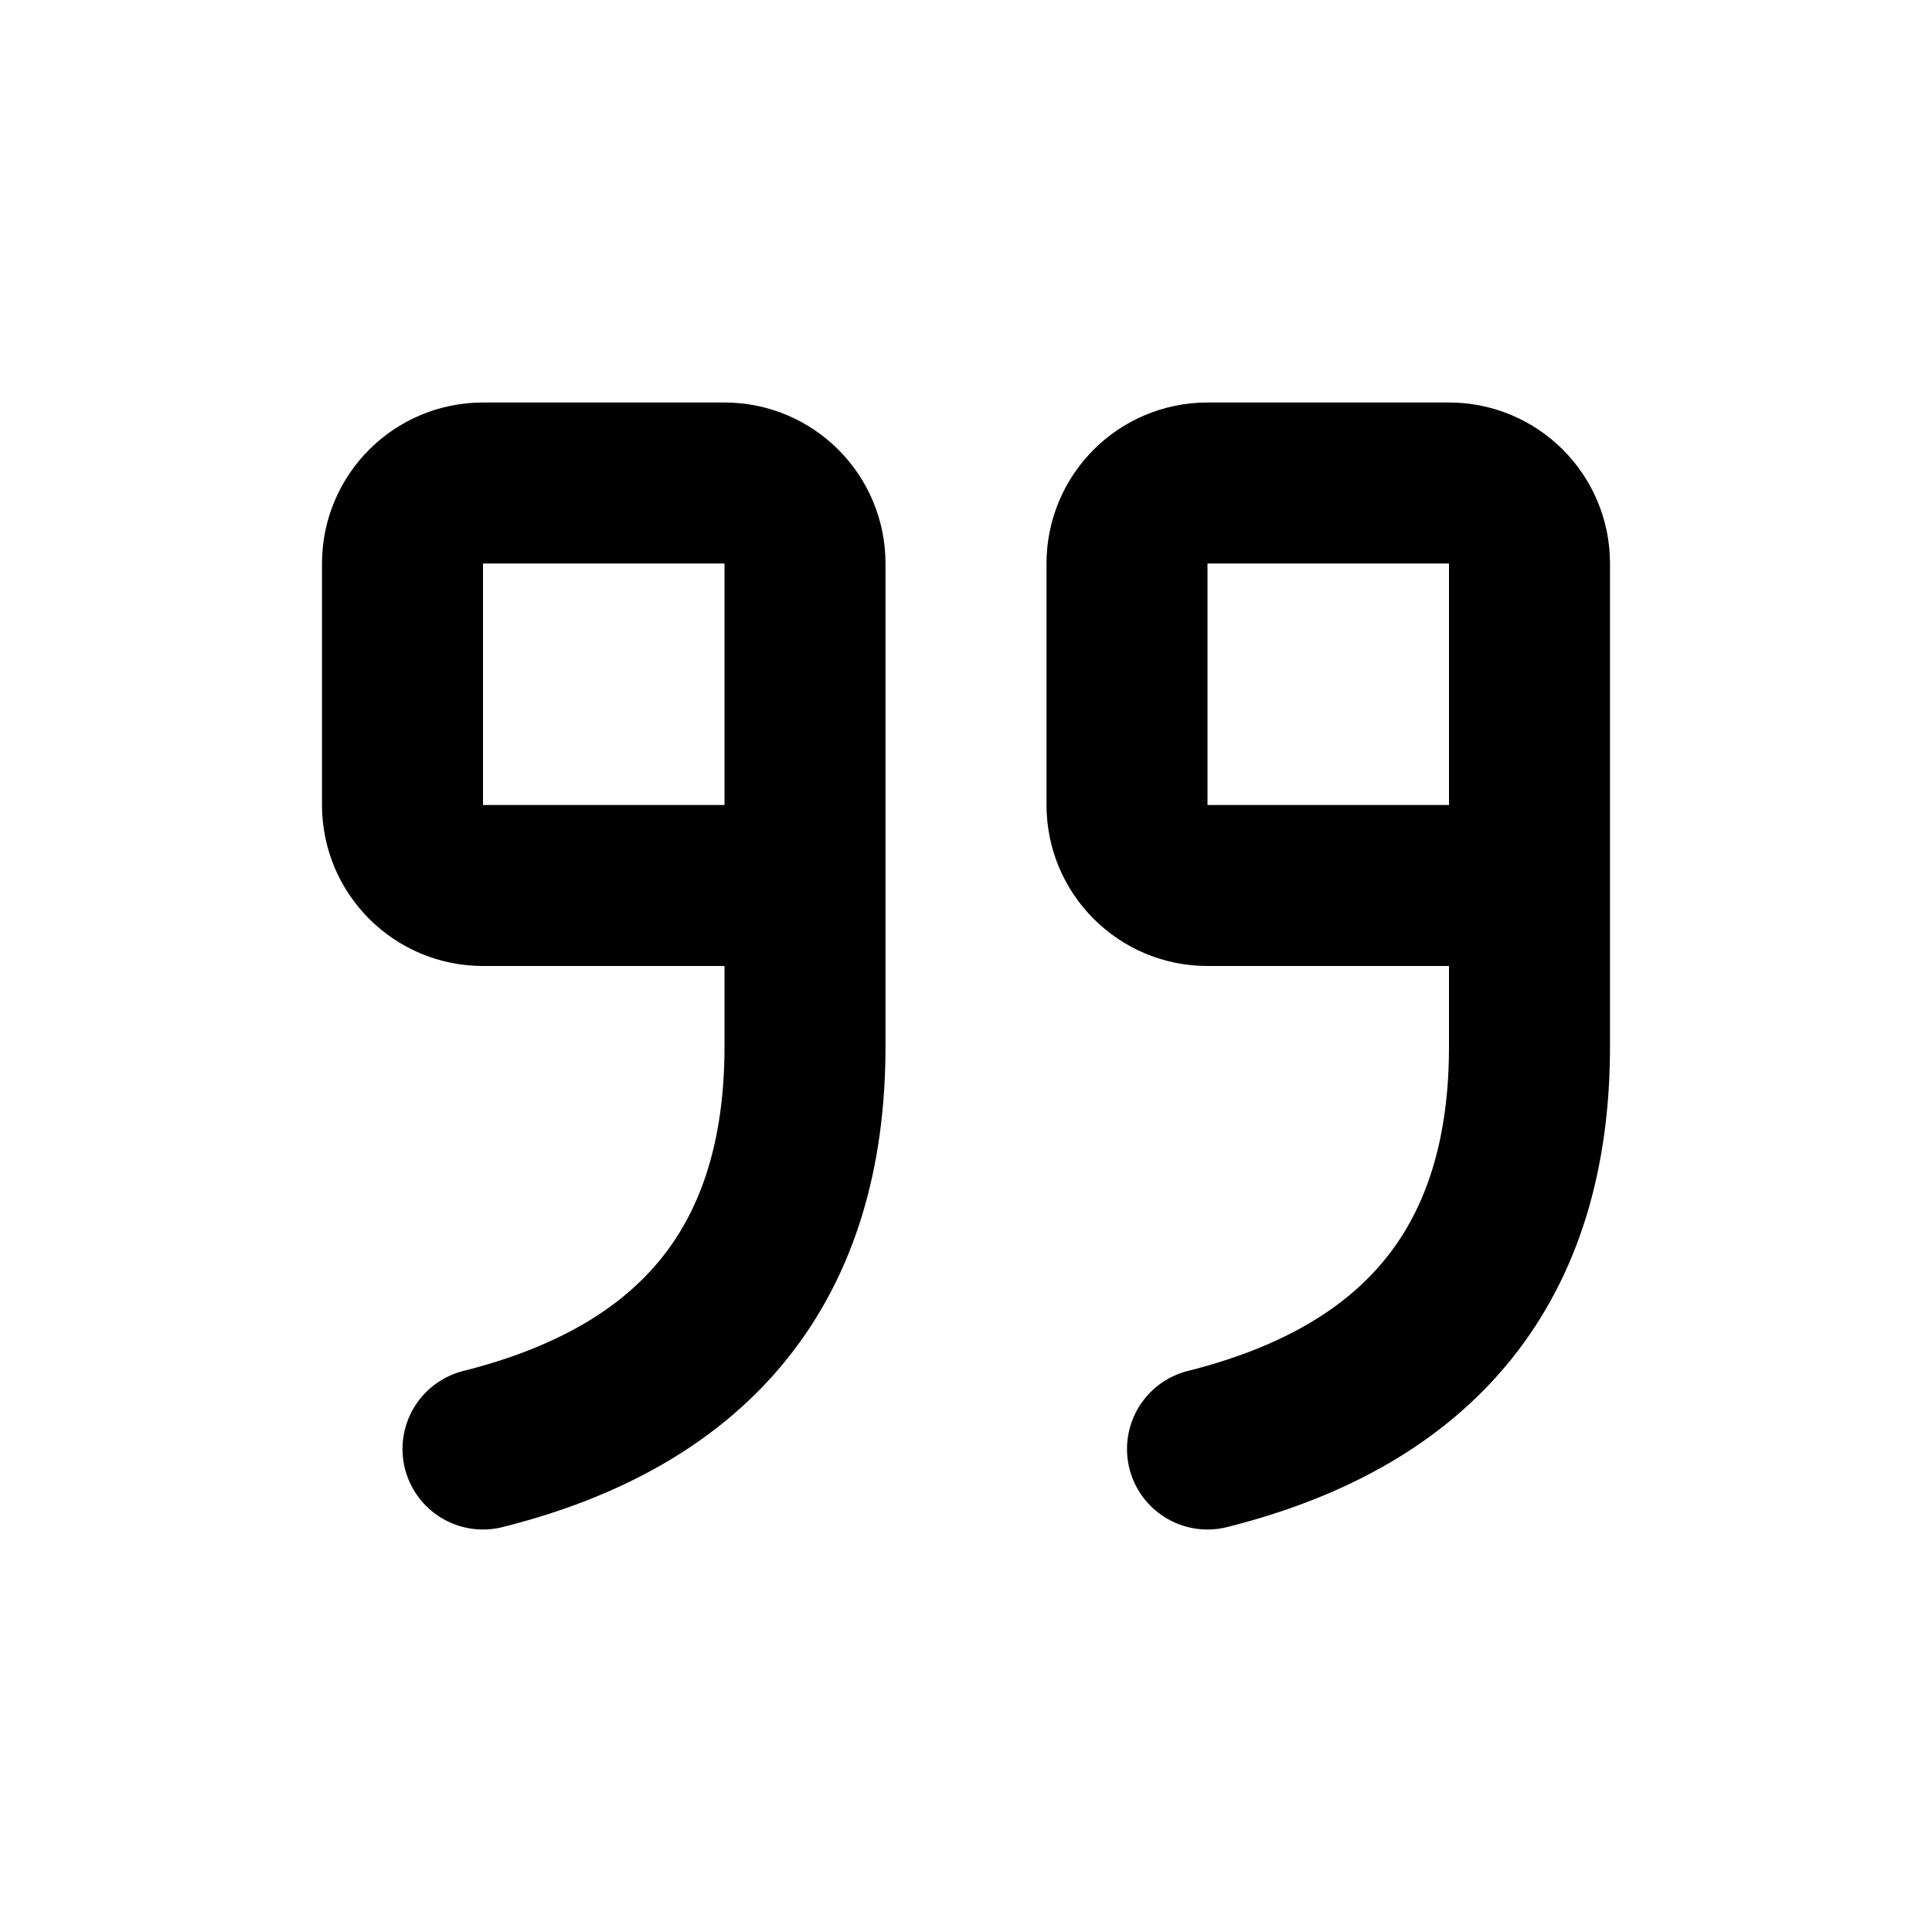
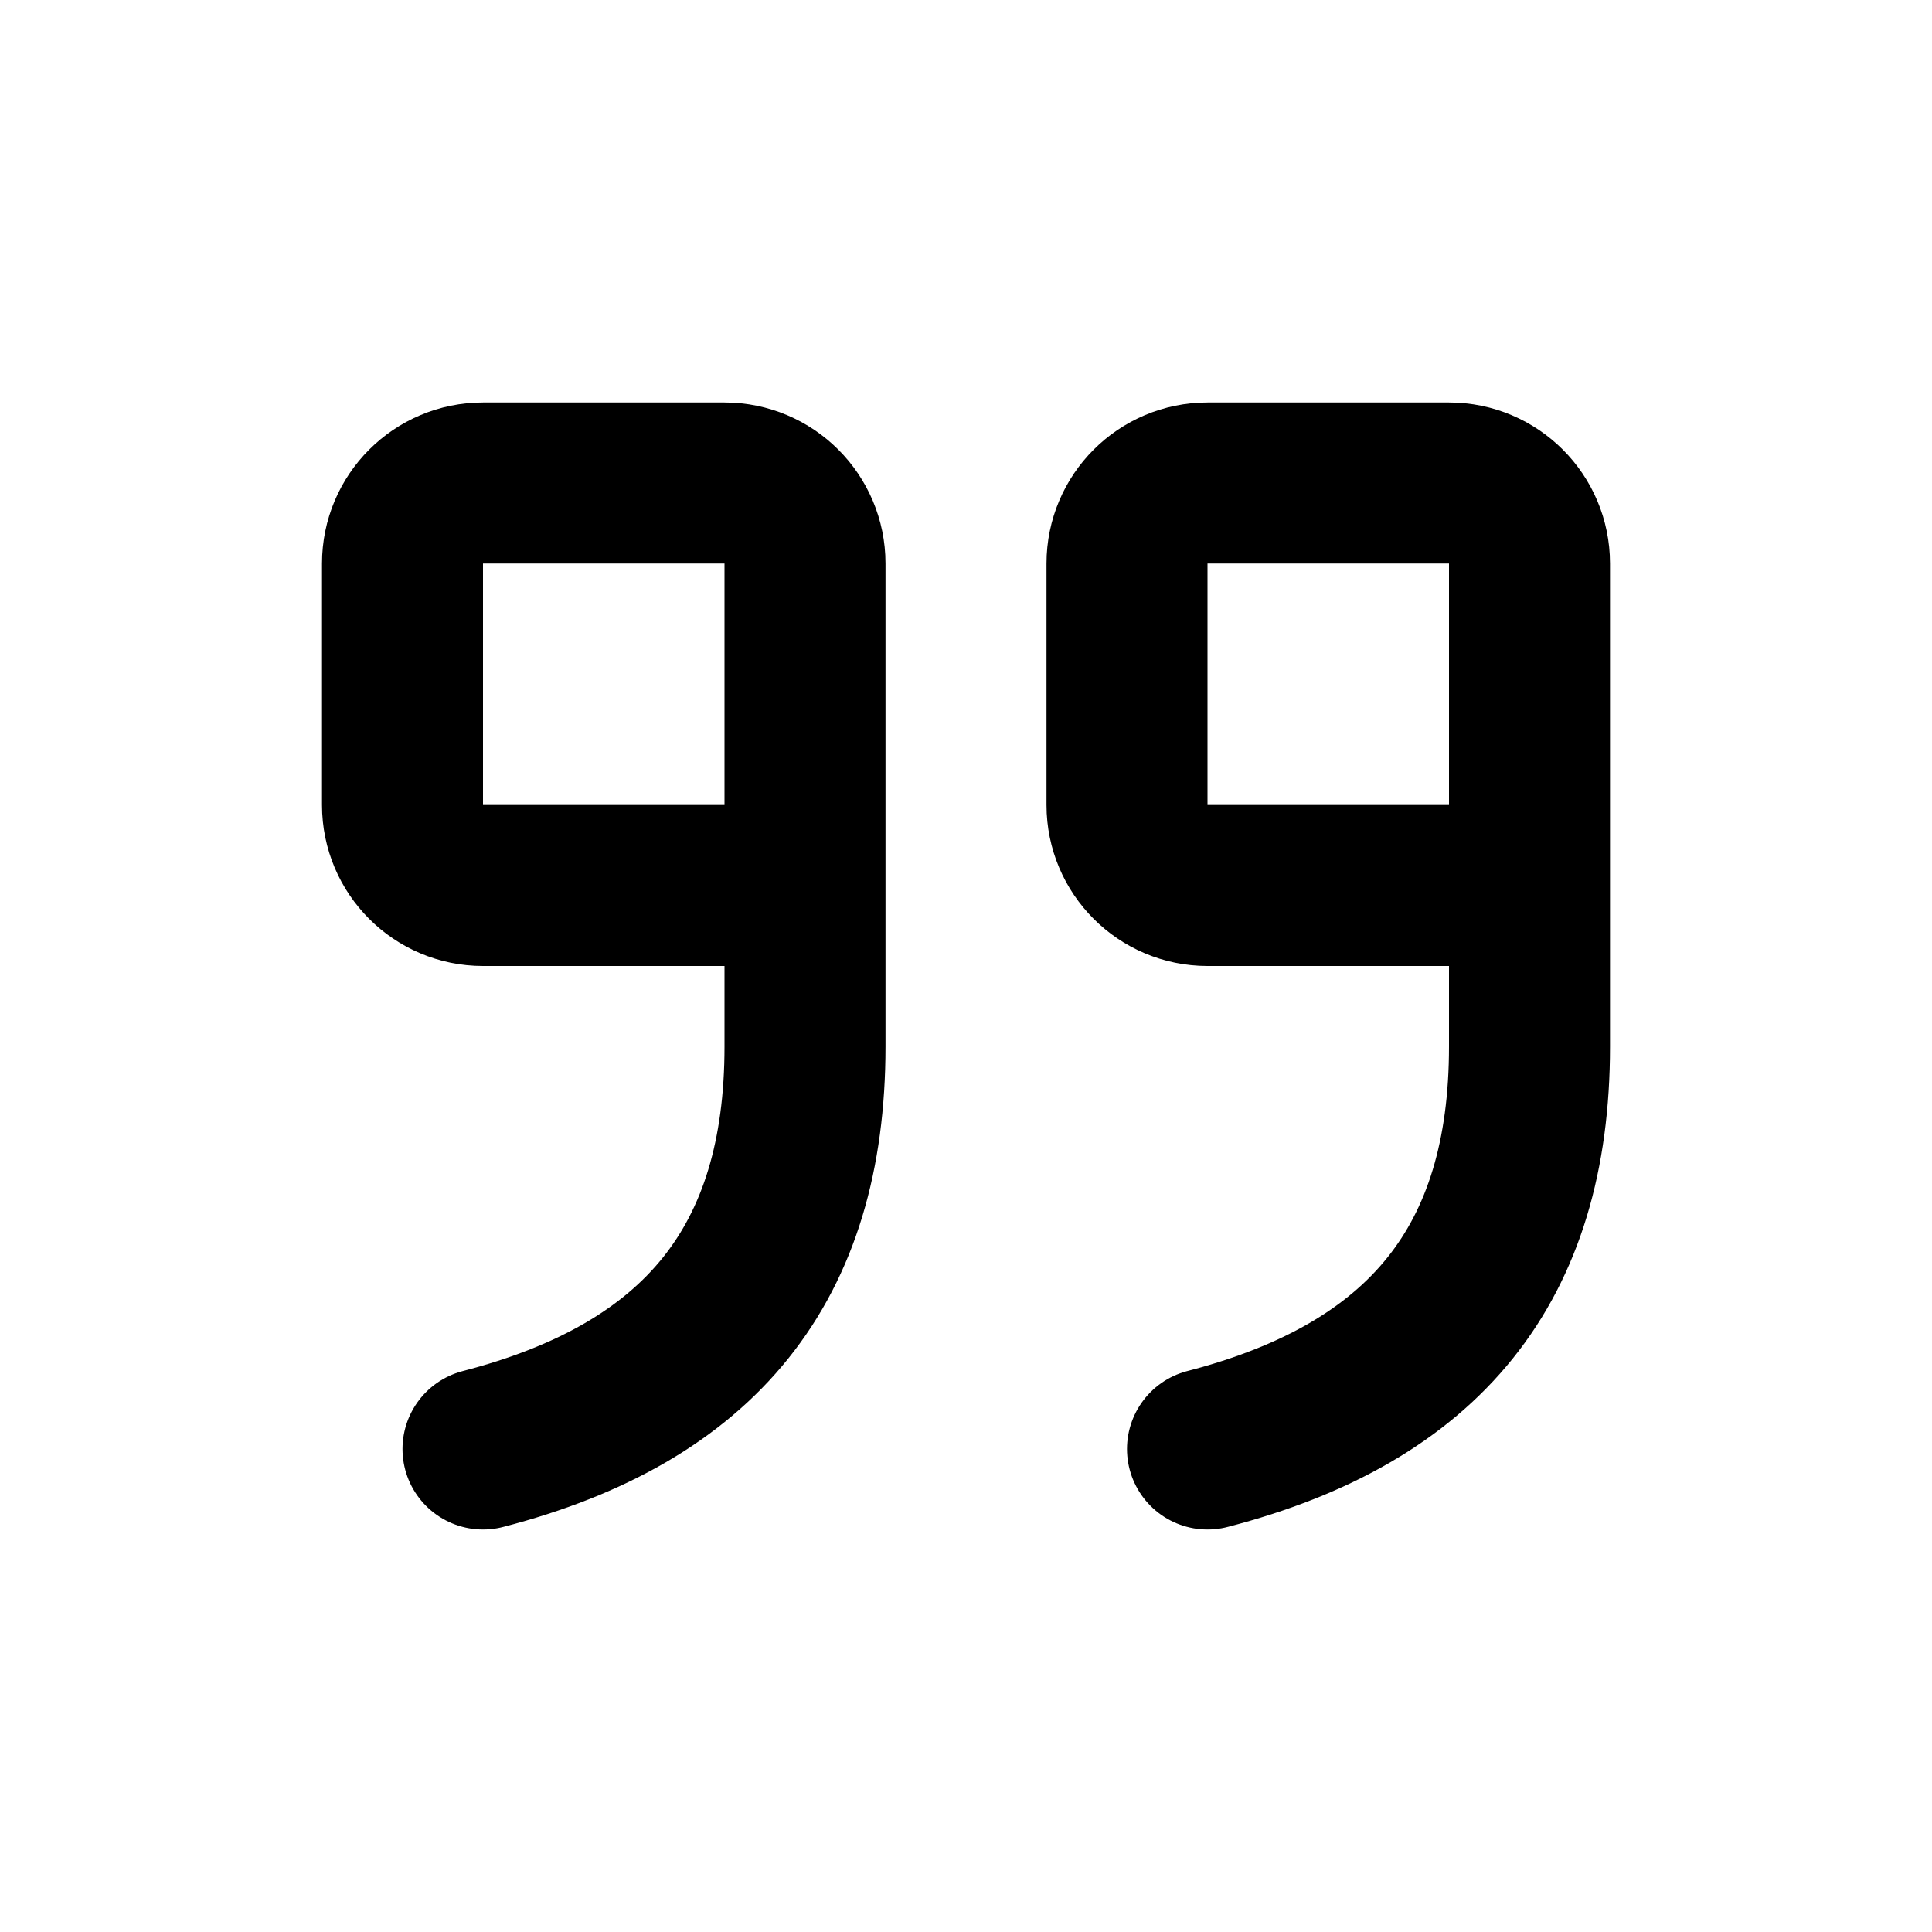
<svg xmlns="http://www.w3.org/2000/svg" viewBox="0 0 24 24" fill="none" stroke="currentColor" stroke-width="2" stroke-linecap="round" stroke-linejoin="round">
-   <path d="M10 11h-4a1 1 0 0 1 -1 -1v-3a1 1 0 0 1 1 -1h3a1 1 0 0 1 1 1v6c0 2.67 -1.33 4.33 -4 5" />
-   <path d="M19 11h-4a1 1 0 0 1 -1 -1v-3a1 1 0 0 1 1 -1h3a1 1 0 0 1 1 1v6c0 2.67 -1.33 4.33 -4 5" />
+   <path d="M10 11h-4a1 1 0 0 1 -1 -1v-3a1 1 0 0 1 1 -1h3a1 1 0 0 1 1 1v6c0 2.7 -1.3 4.3 -4 5" />
+   <path d="M19 11h-4a1 1 0 0 1 -1 -1v-3a1 1 0 0 1 1 -1h3a1 1 0 0 1 1 1v6c0 2.7 -1.3 4.3 -4 5" />
</svg>
